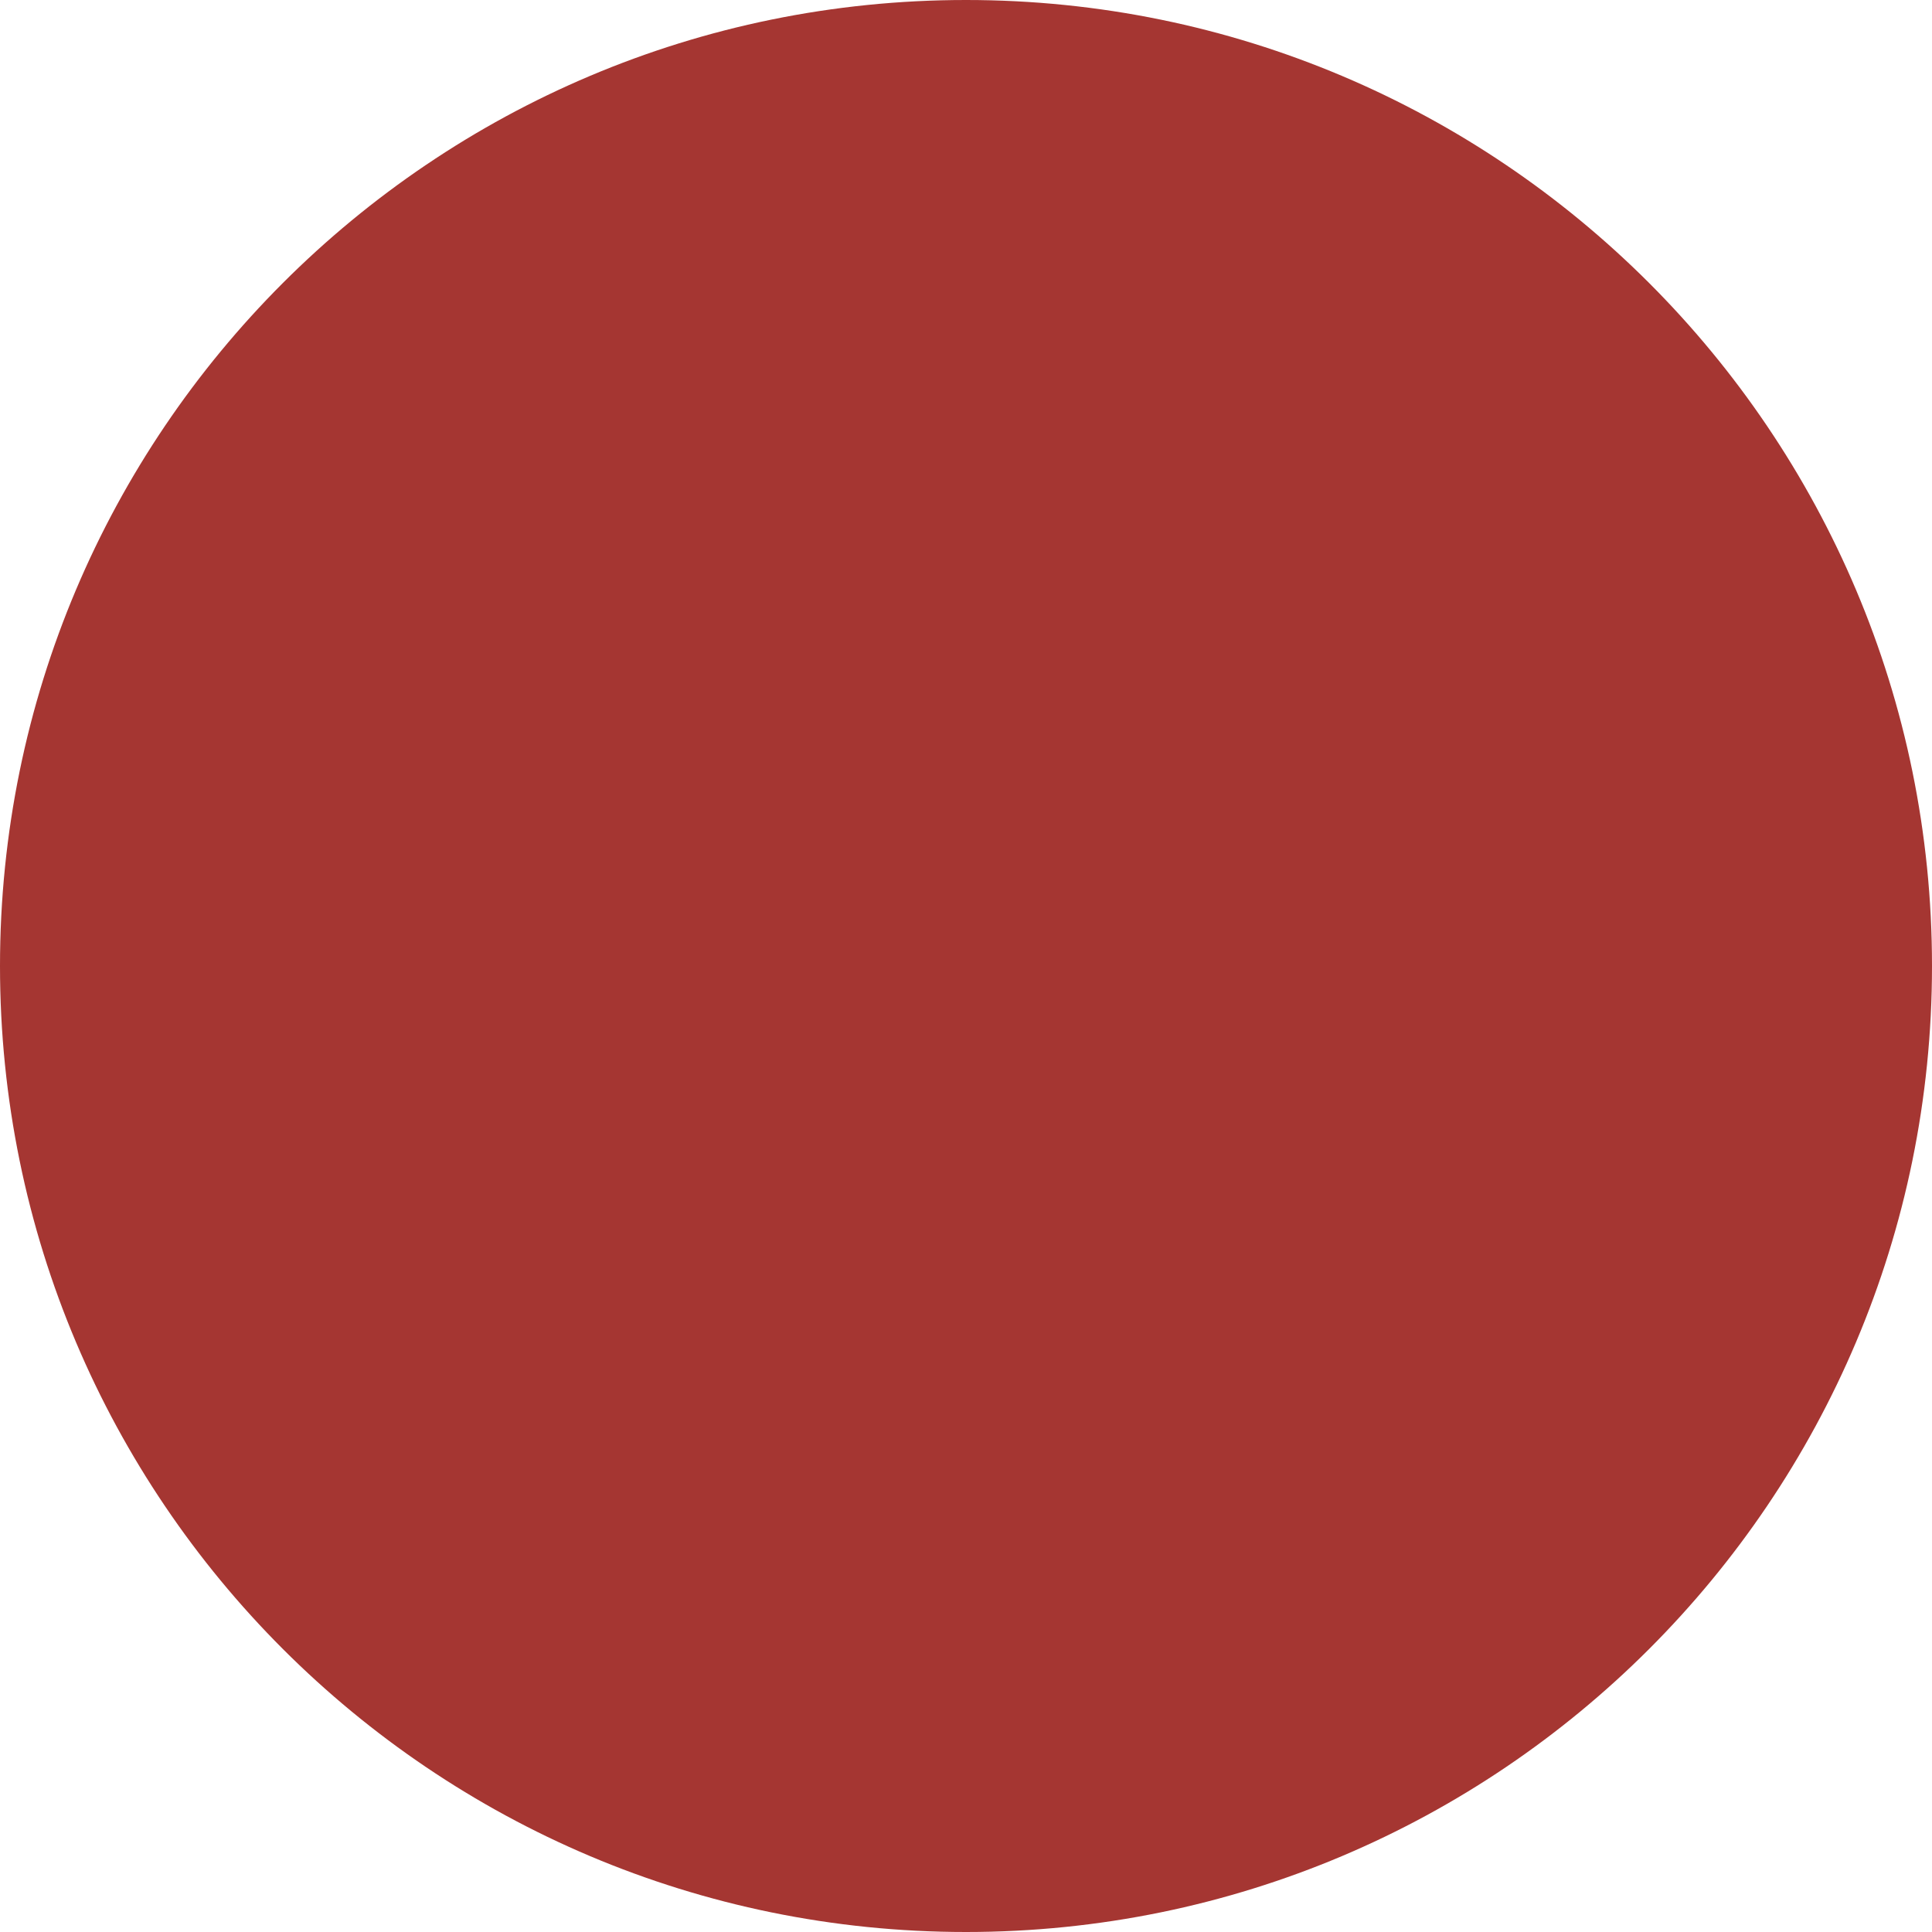
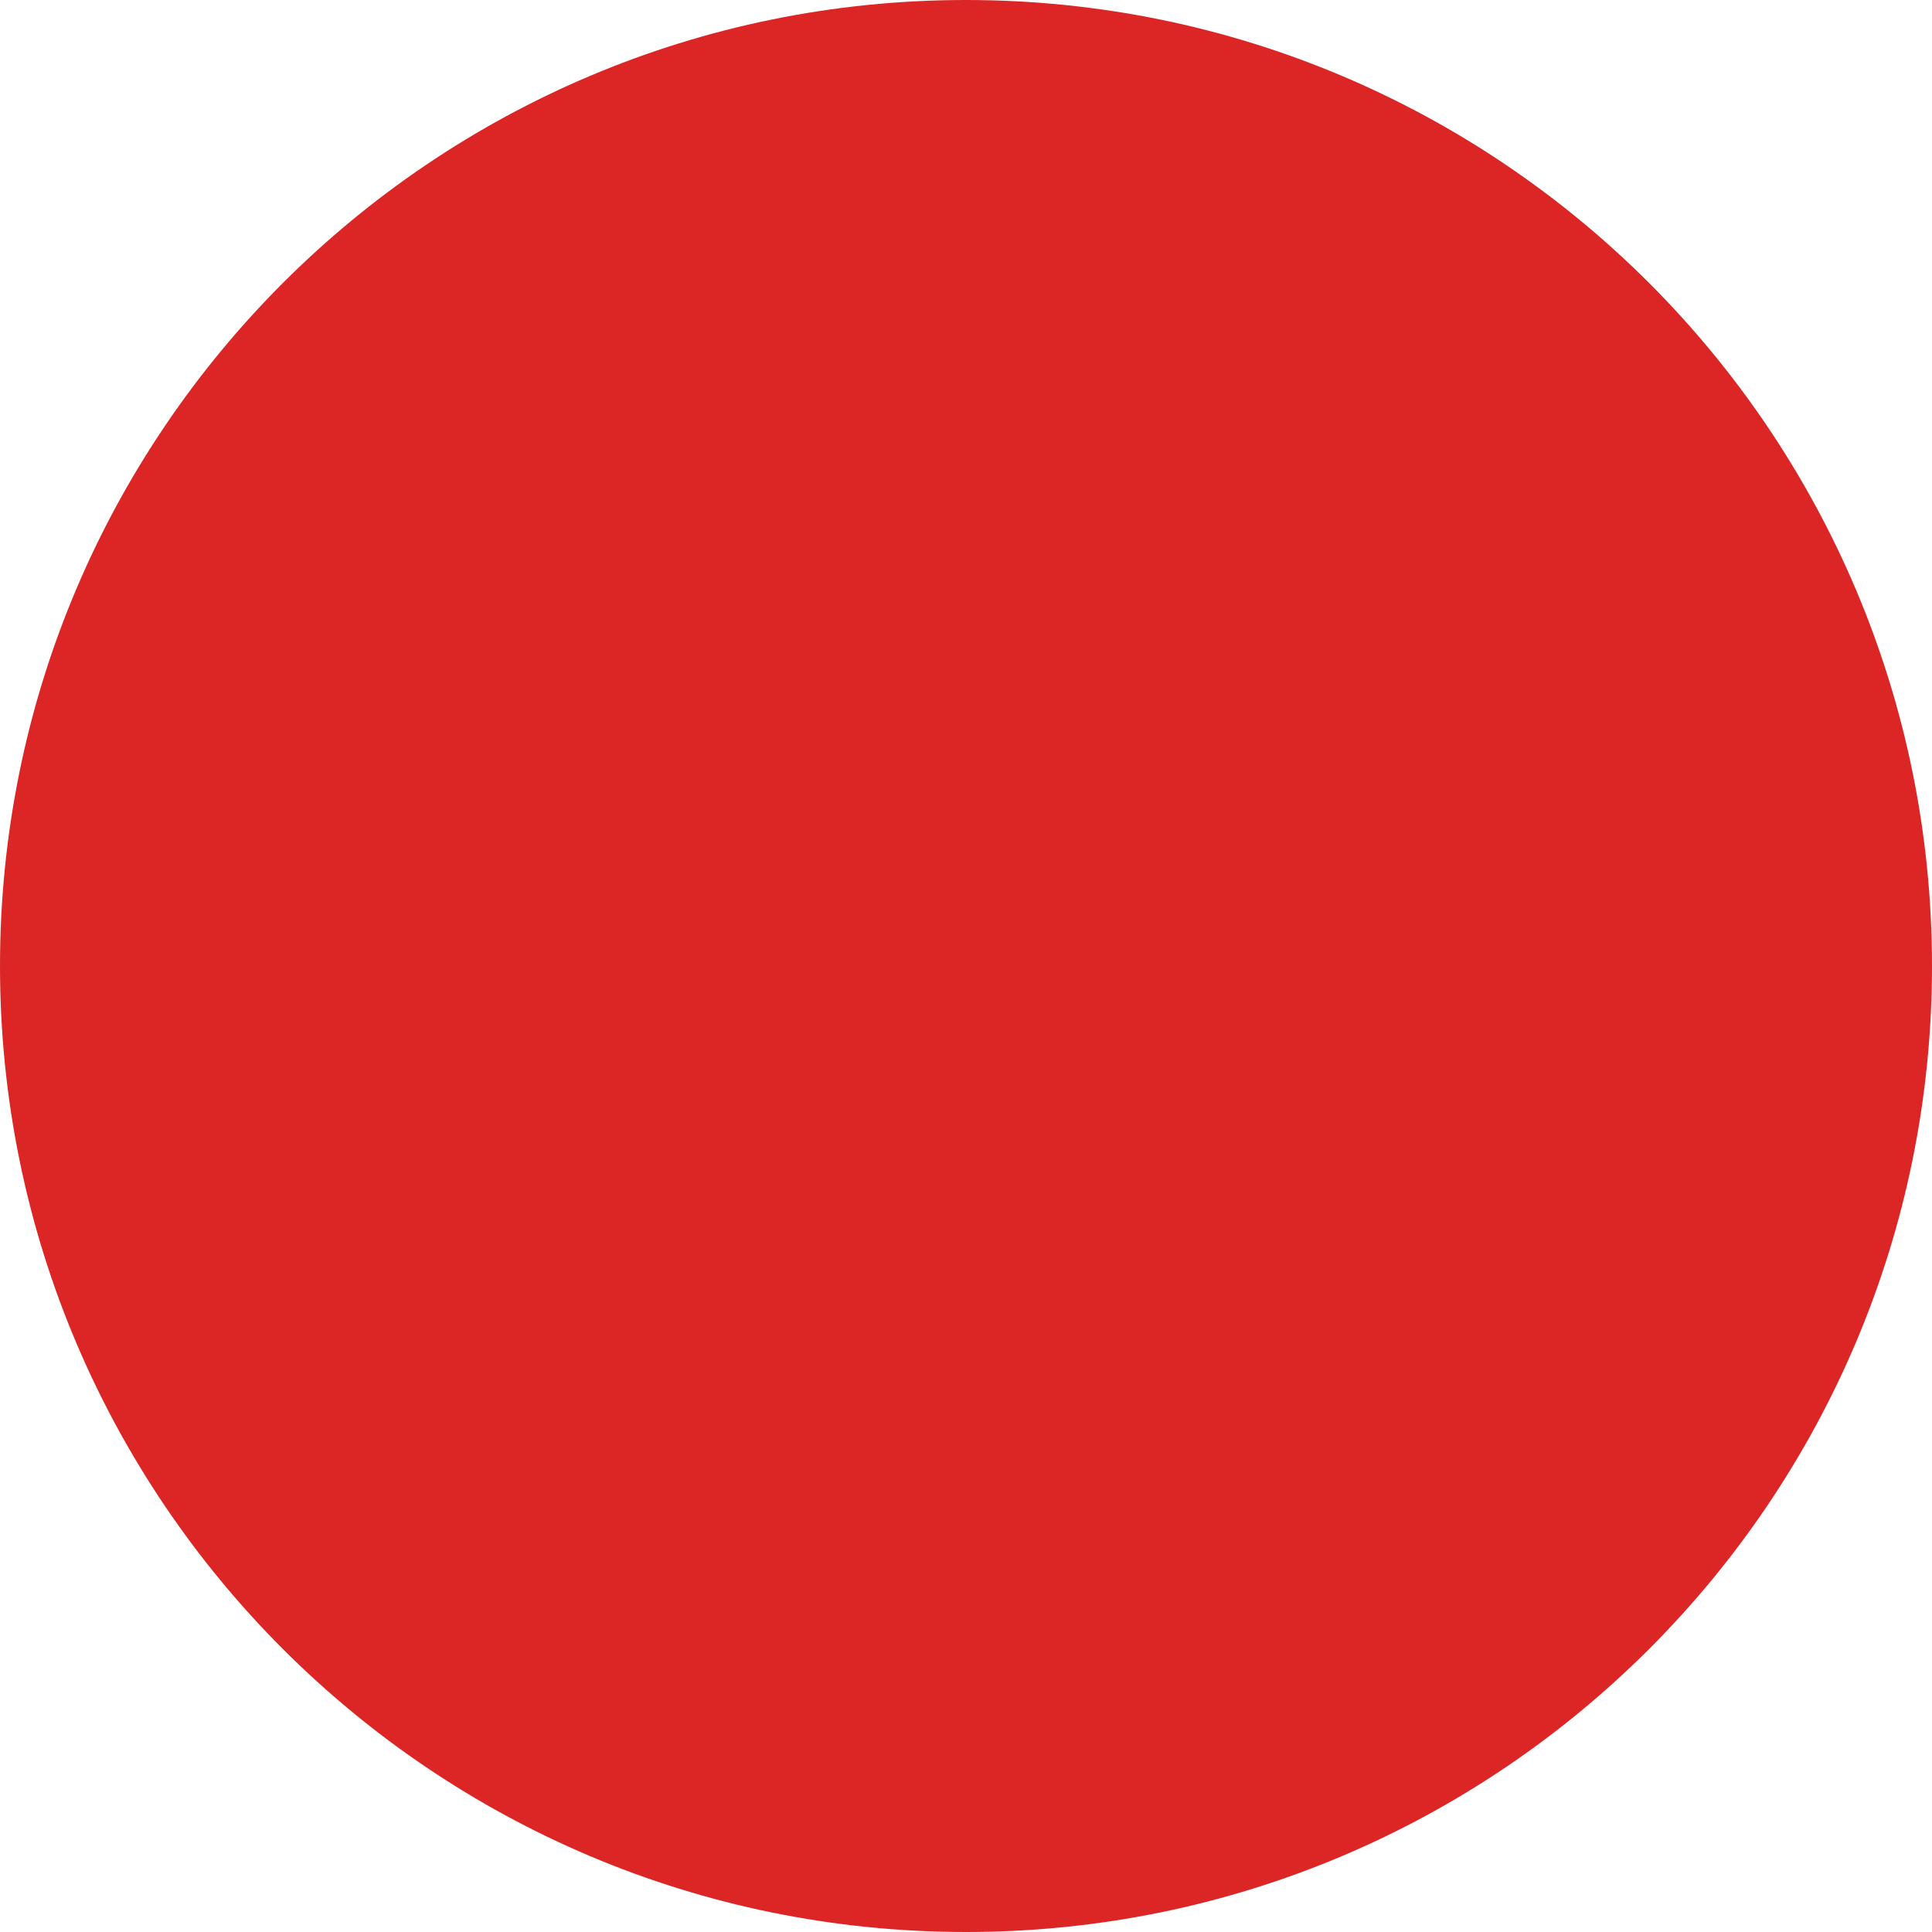
<svg xmlns="http://www.w3.org/2000/svg" preserveAspectRatio="none" overflow="visible" style="display: block;" width="14" height="14" viewBox="0 0 14 14" fill="none">
-   <circle id="Ellipse" cx="7" cy="7" r="7" fill="#A53632" />
+   <circle id="Ellipse" cx="7" cy="7" r="7" fill="#DC2626" />
</svg>
